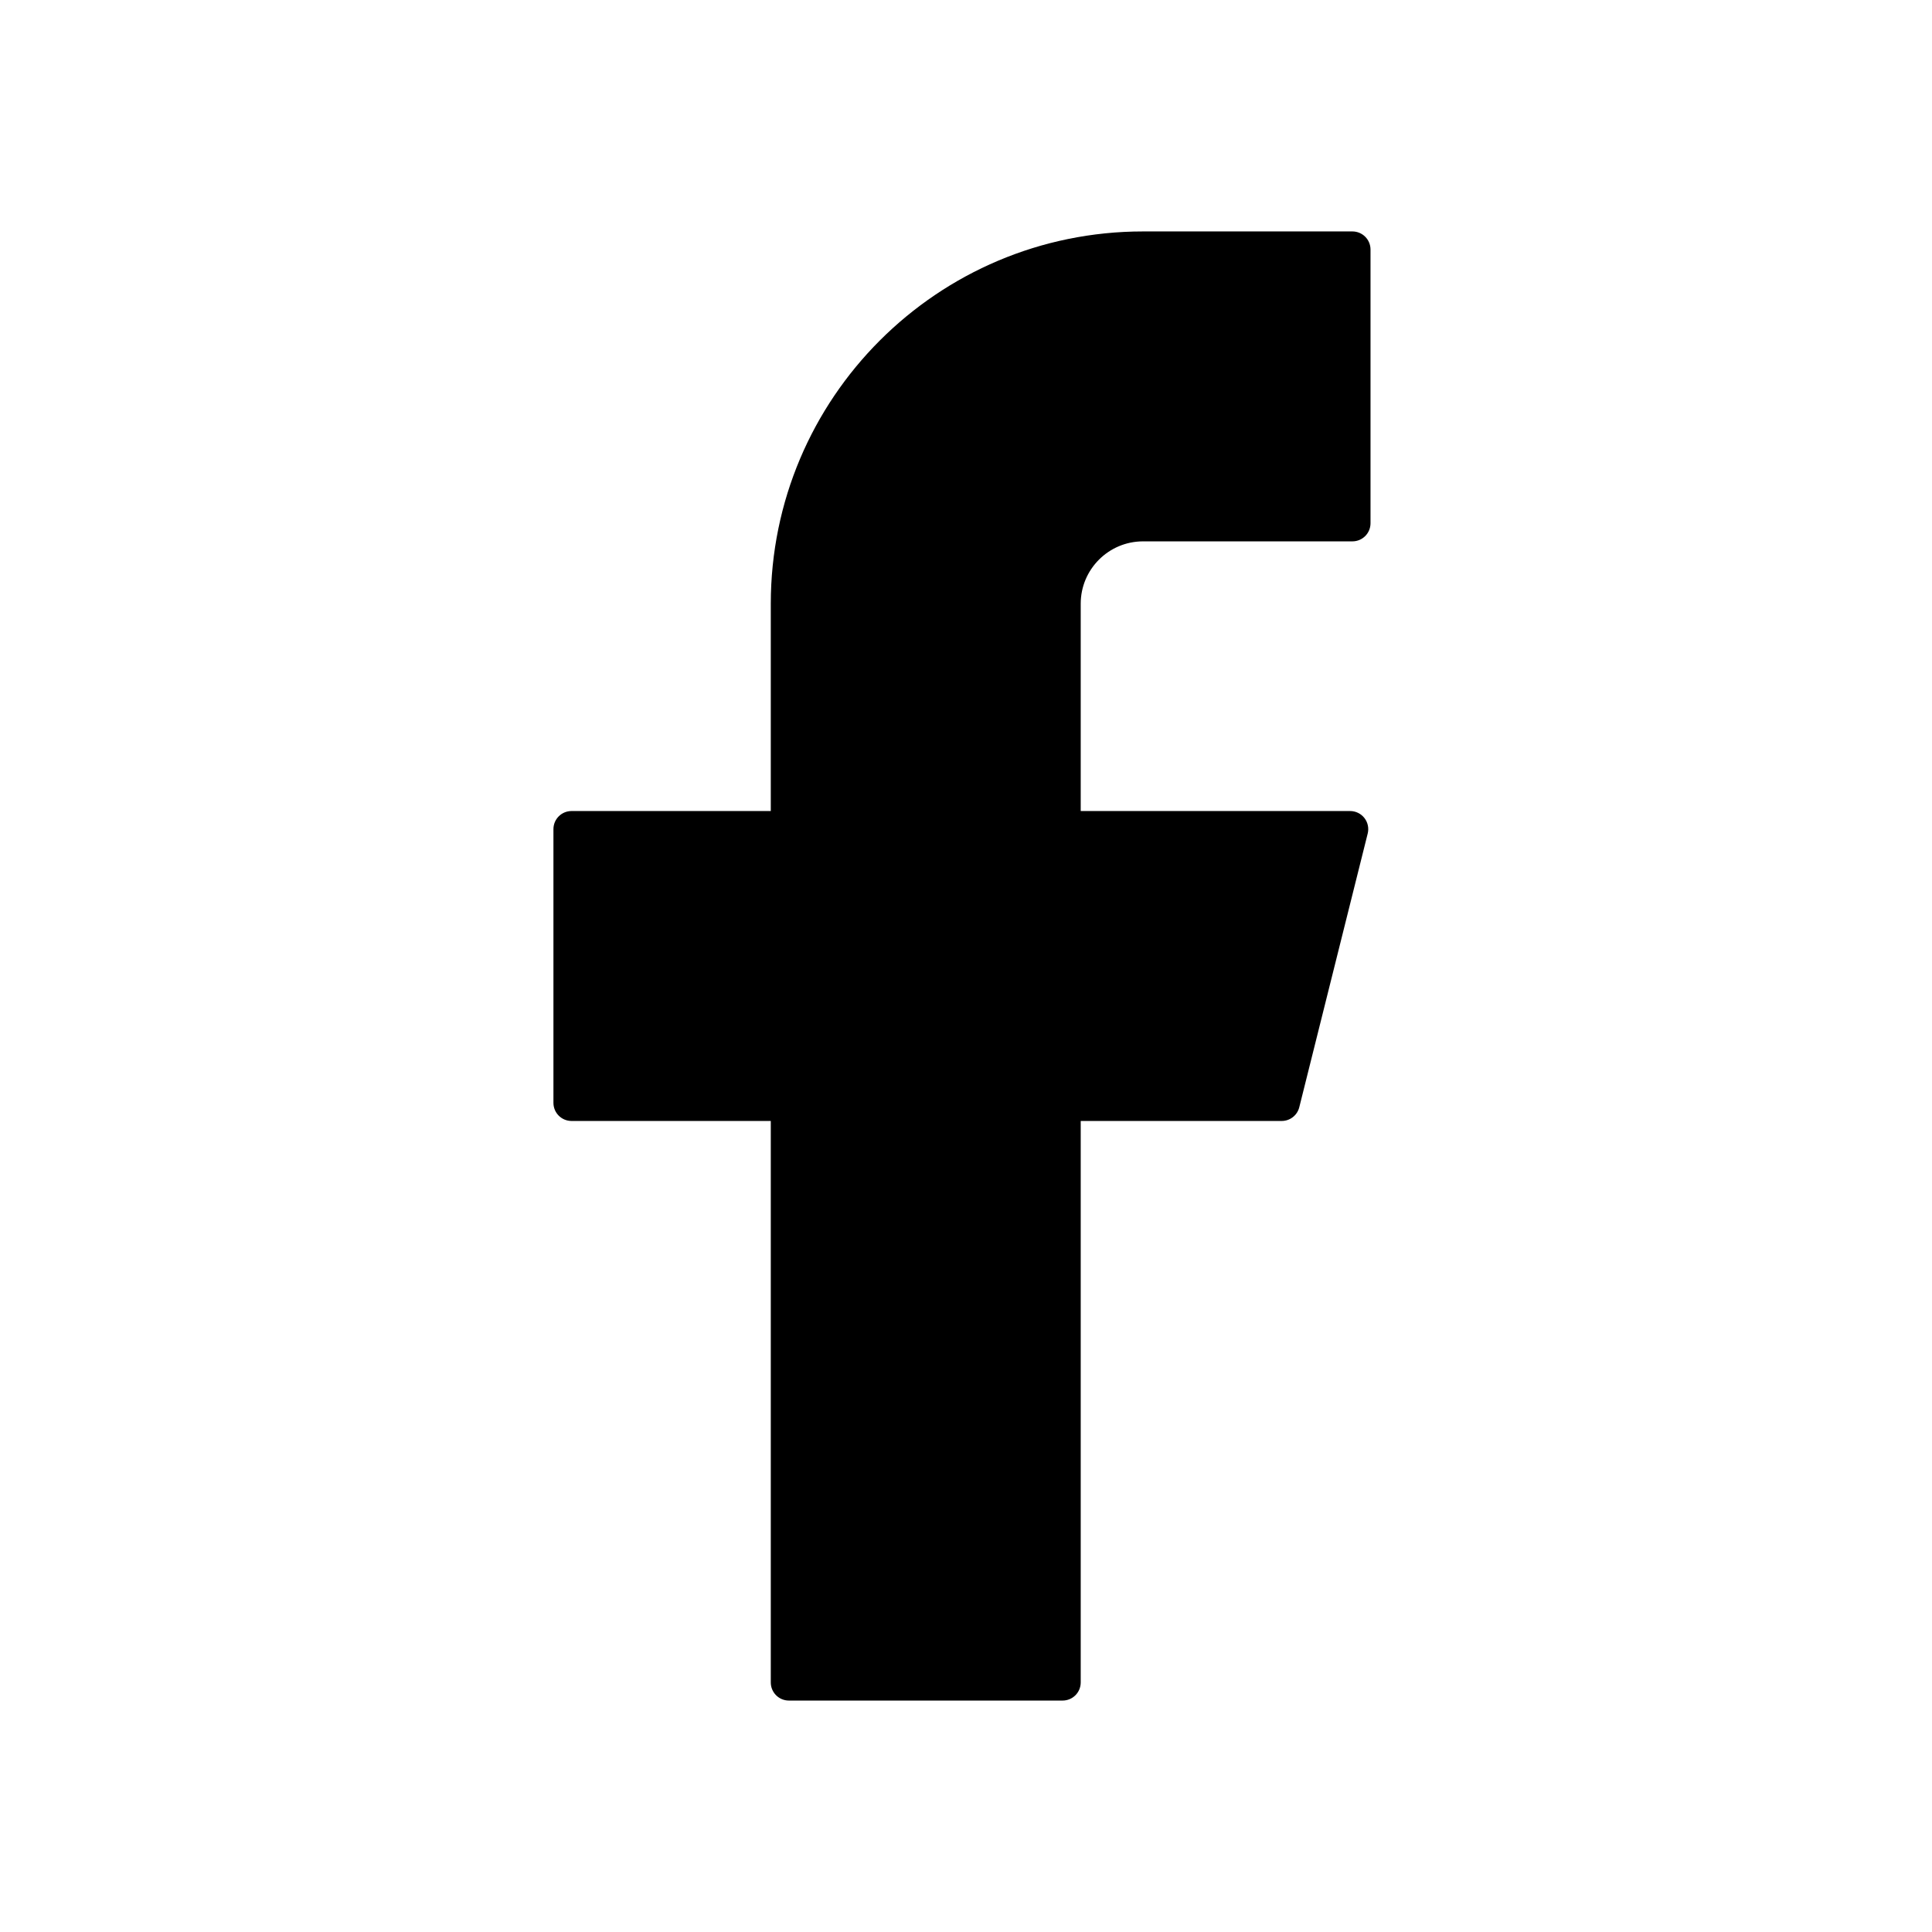
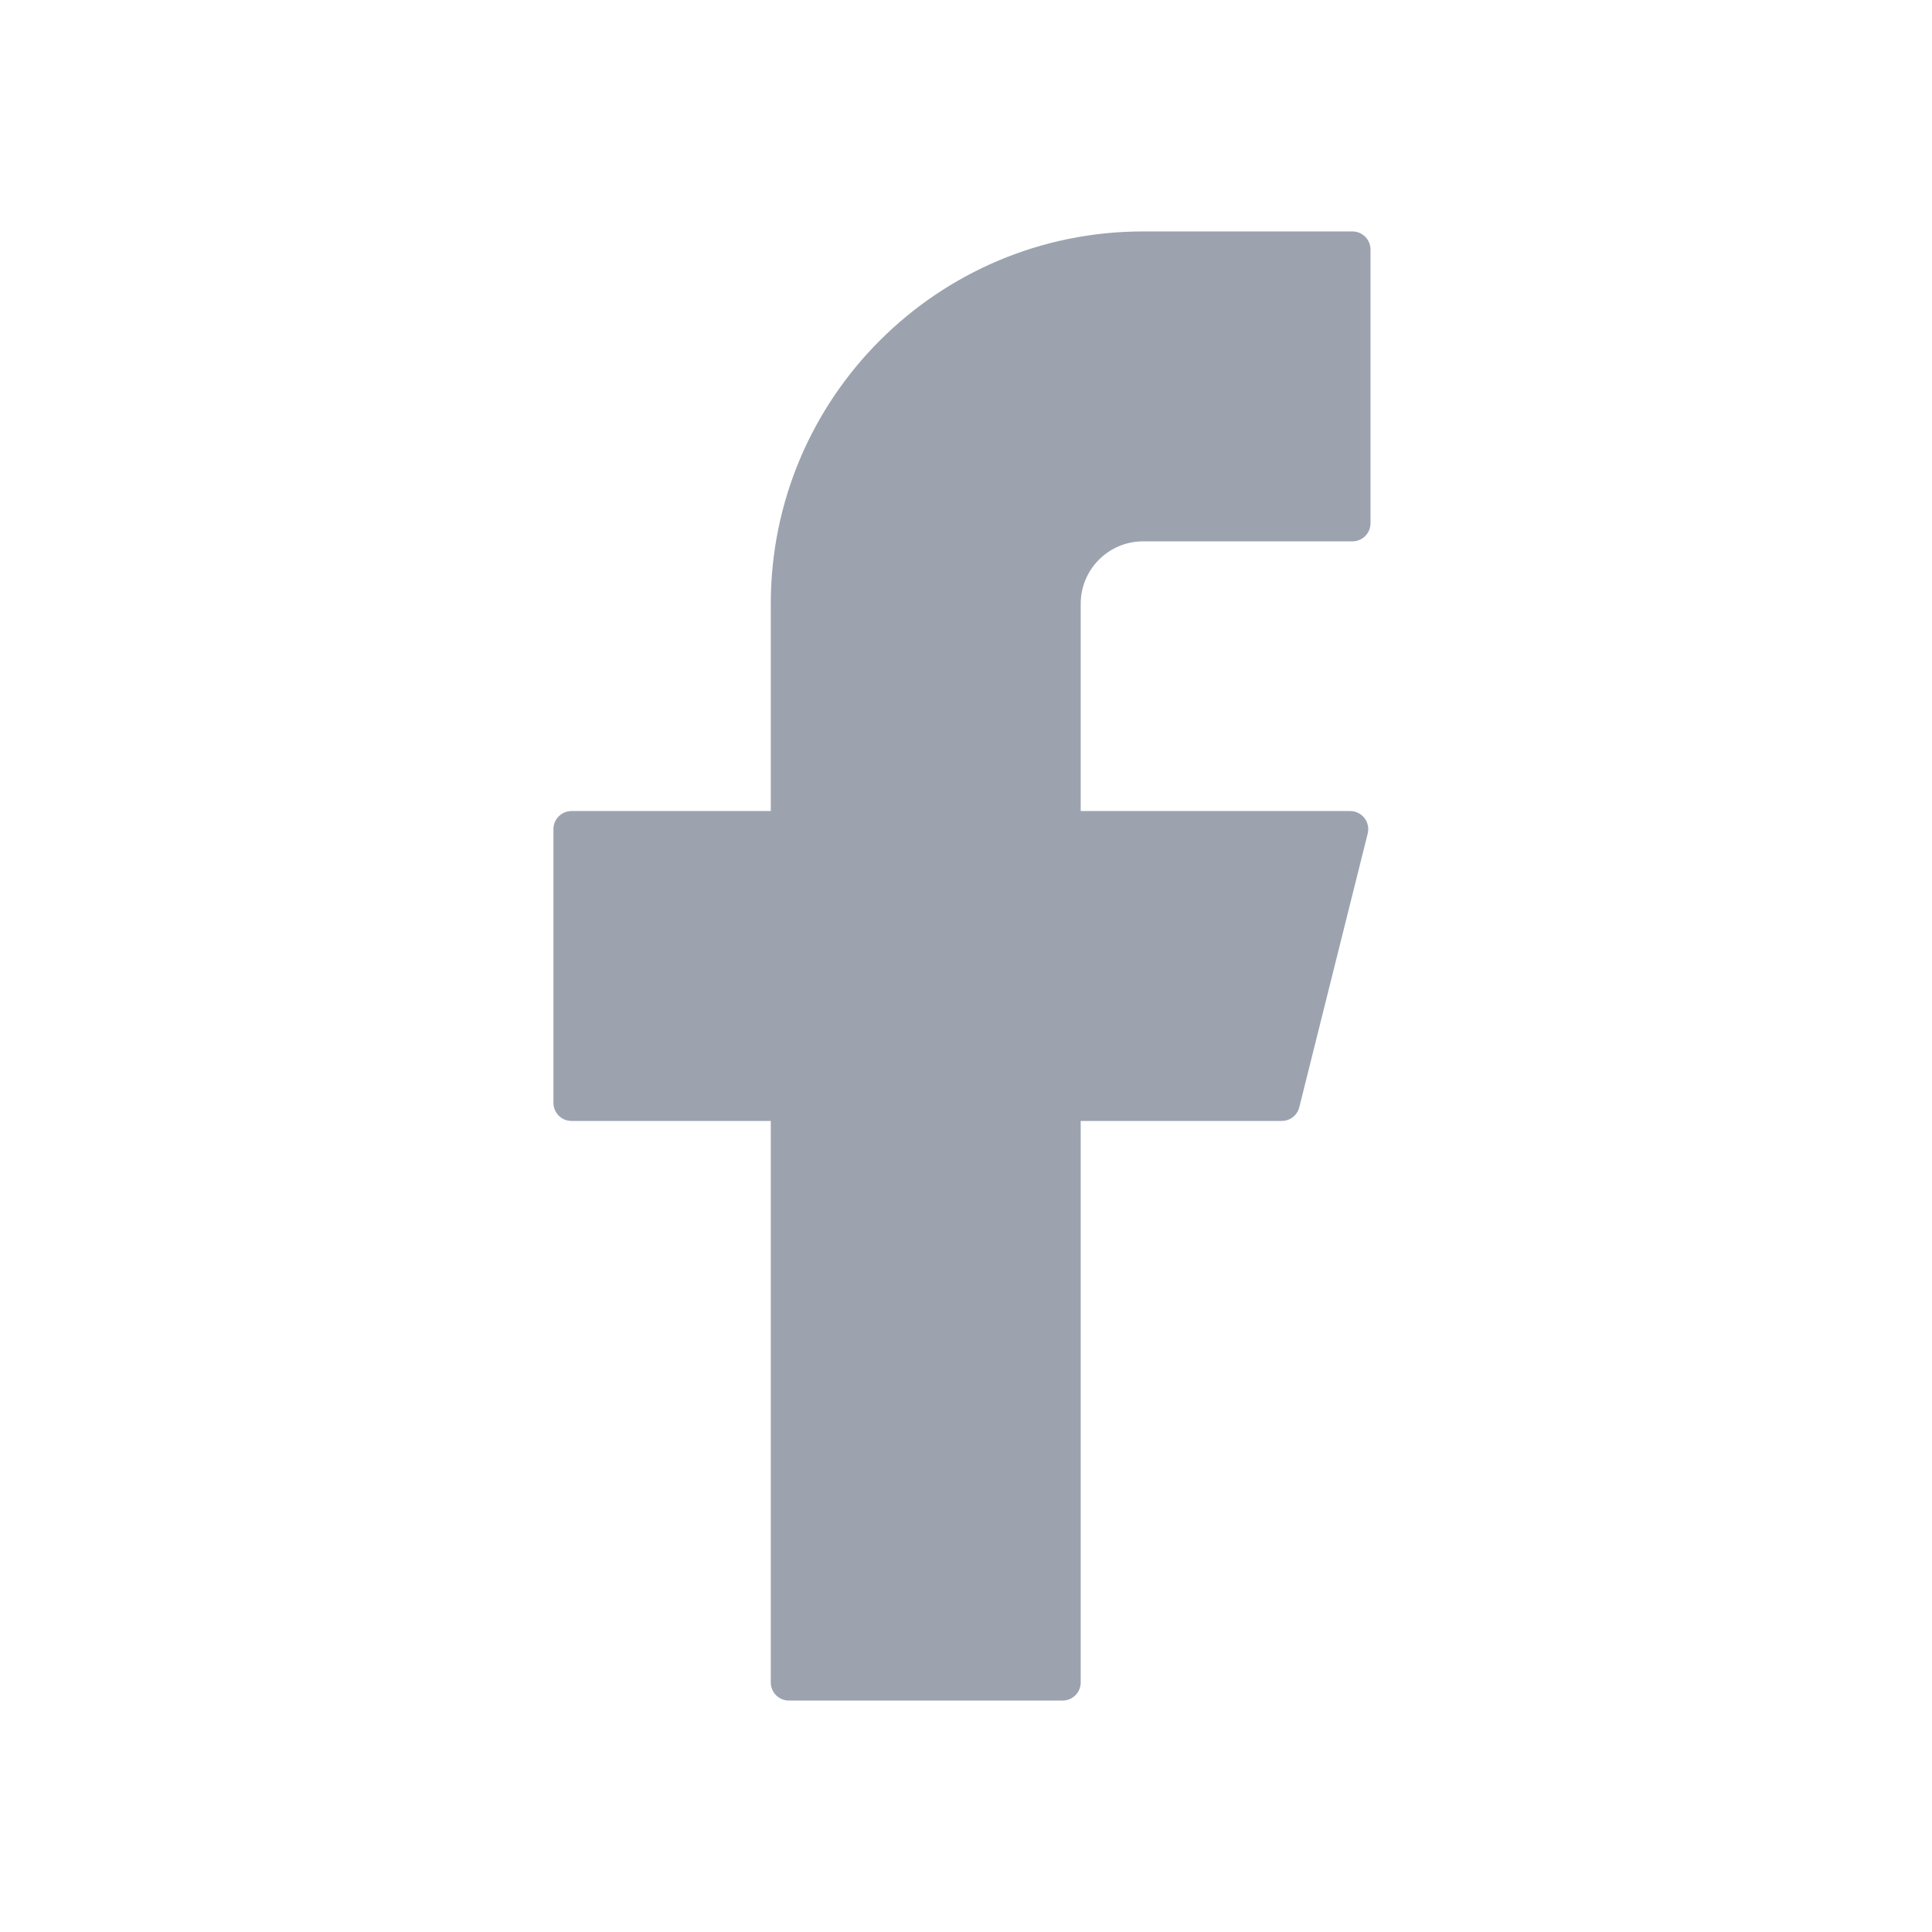
<svg xmlns="http://www.w3.org/2000/svg" width="24" height="24" viewBox="0 0 24 24">
-   <path fill="currentColor" d="M14.2 2.875A4.625 4.625 0 0 0 9.575 7.5v2.575H7.1c-.124 0-.225.1-.225.225v3.4c0 .124.1.225.225.225h2.475V20.9c0 .124.1.225.225.225h3.4c.124 0 .225-.1.225-.225v-6.975h2.497c.103 0 .193-.07.218-.17l.85-3.4a.225.225 0 0 0-.218-.28h-3.347V7.5a.775.775 0 0 1 .775-.775h2.6c.124 0 .225-.1.225-.225V3.1c0-.124-.1-.225-.225-.225z" />
+   <path fill="#9ca3af" d="M14.2 2.875A4.625 4.625 0 0 0 9.575 7.5v2.575H7.1c-.124 0-.225.1-.225.225v3.4c0 .124.1.225.225.225h2.475V20.9c0 .124.1.225.225.225h3.4c.124 0 .225-.1.225-.225v-6.975h2.497c.103 0 .193-.07.218-.17l.85-3.4a.225.225 0 0 0-.218-.28h-3.347V7.5a.775.775 0 0 1 .775-.775h2.6c.124 0 .225-.1.225-.225V3.1c0-.124-.1-.225-.225-.225z" />
</svg>
